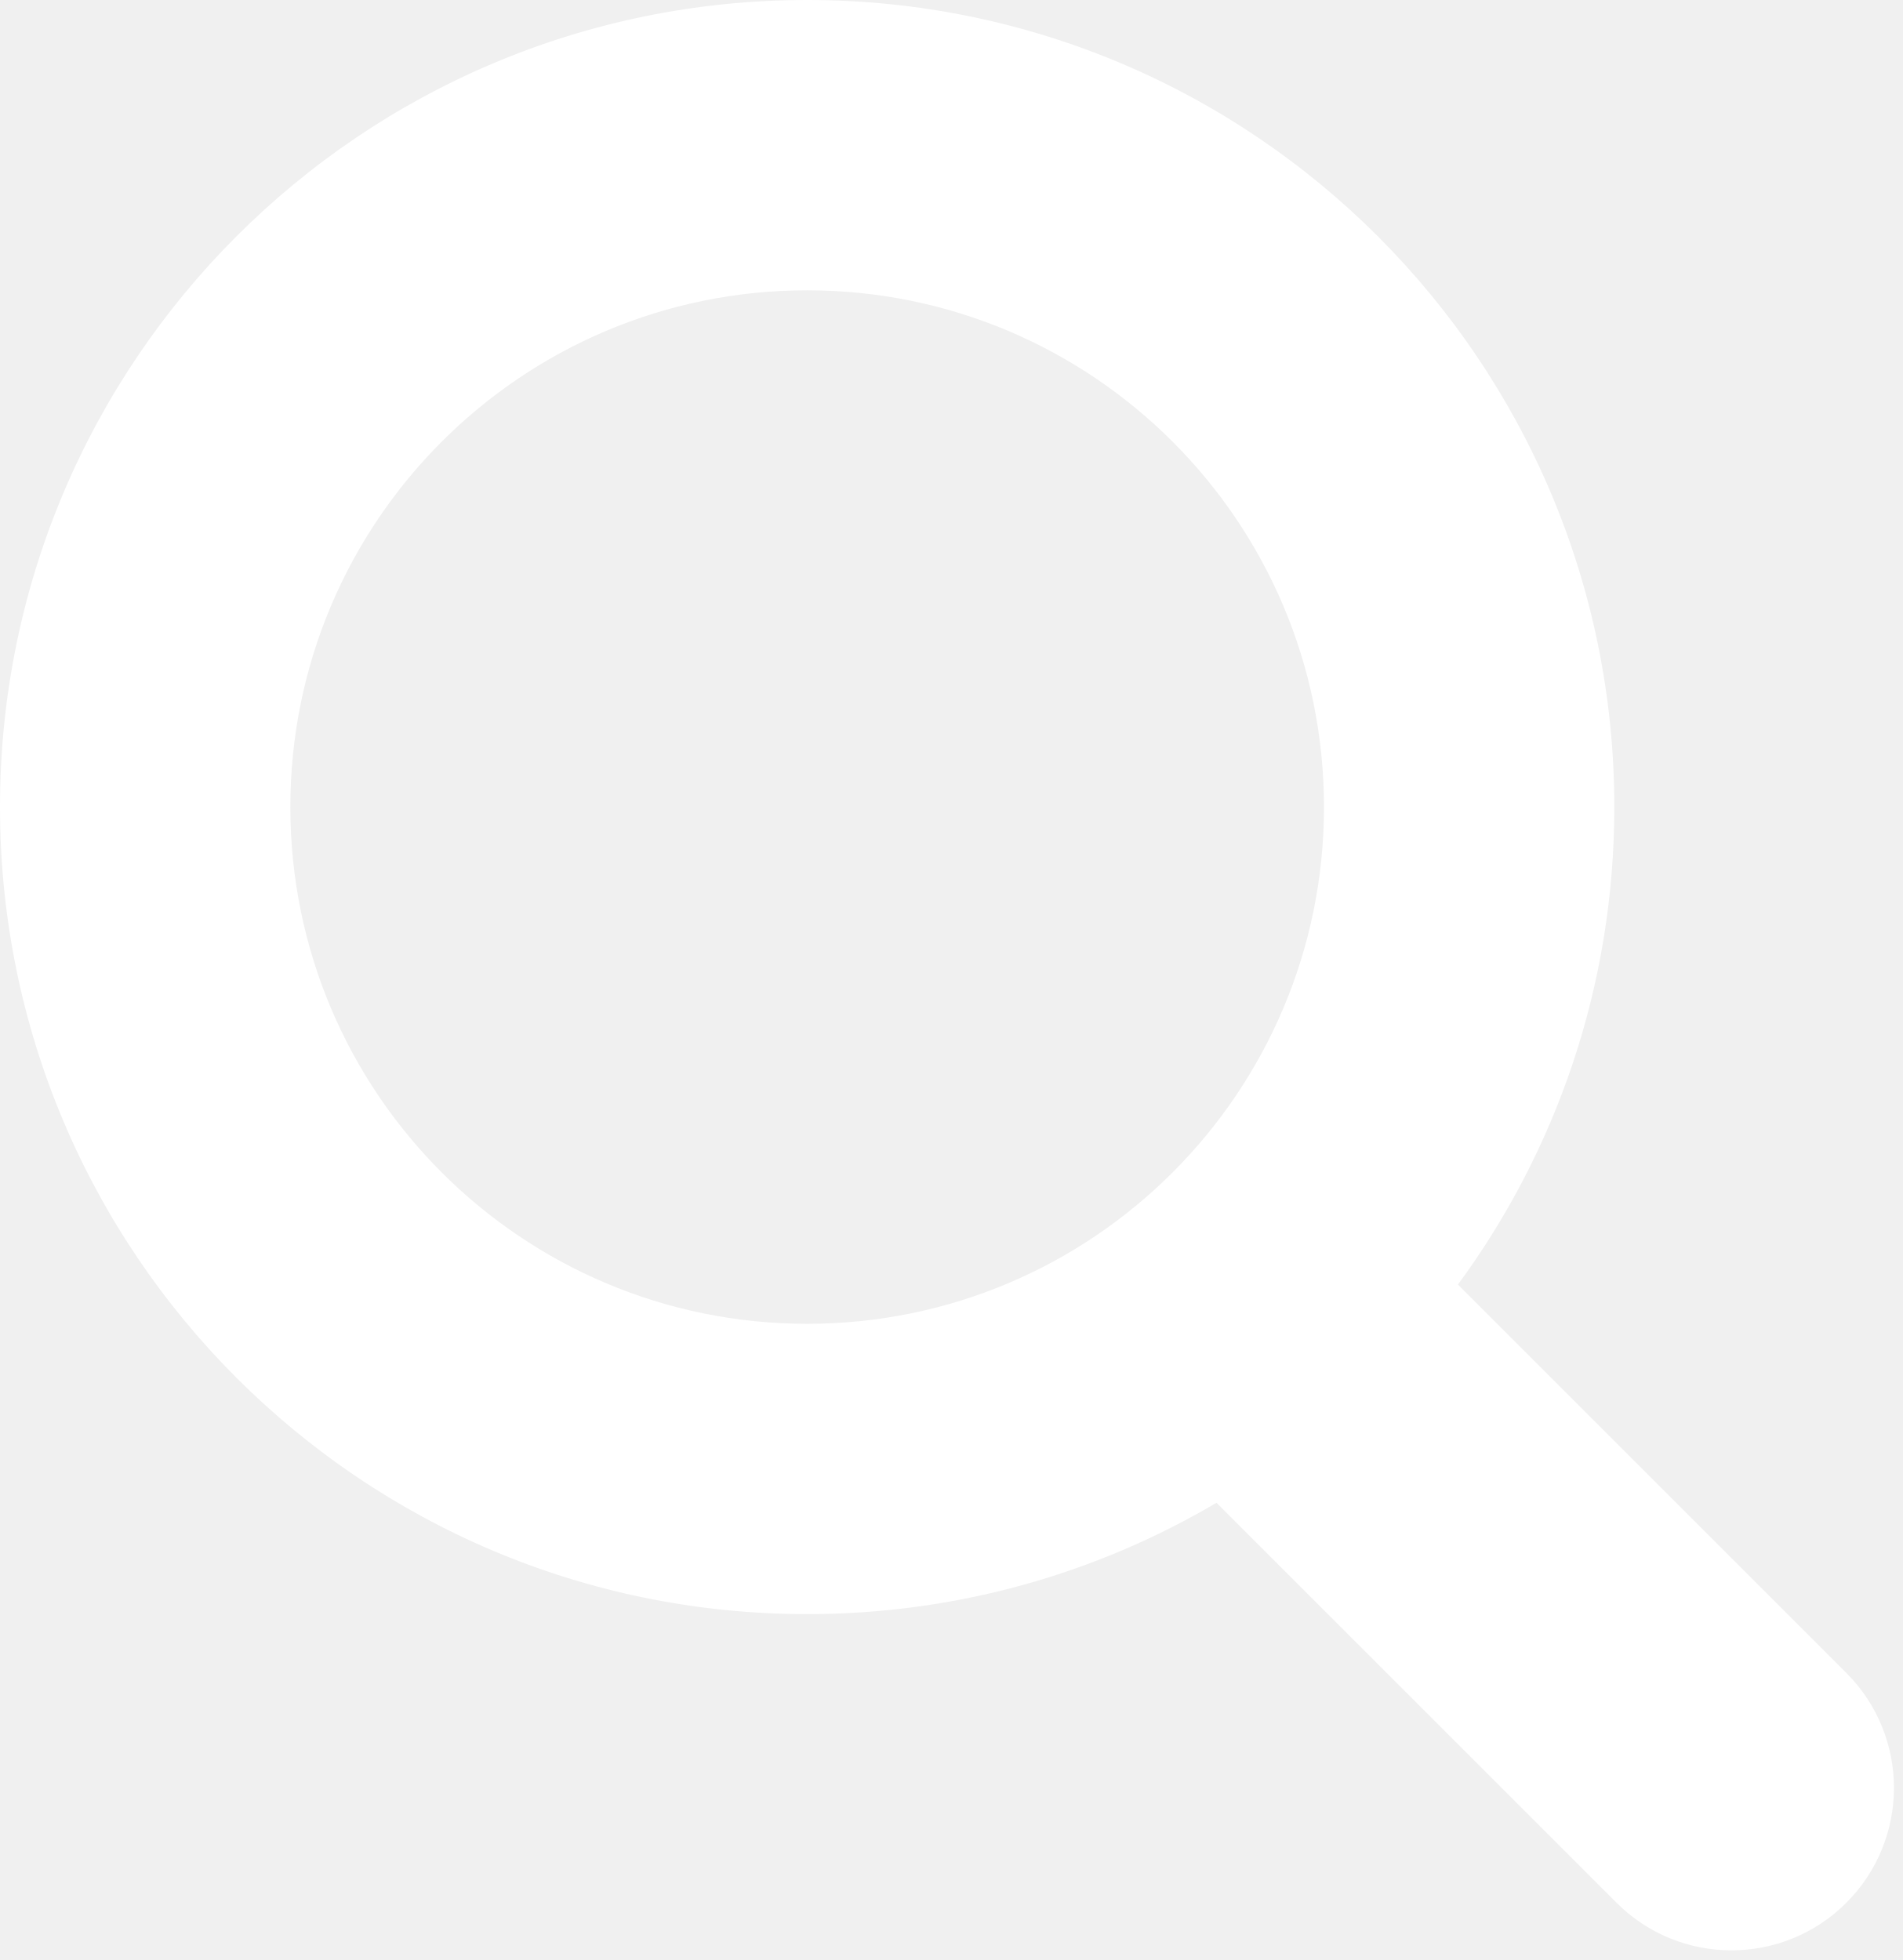
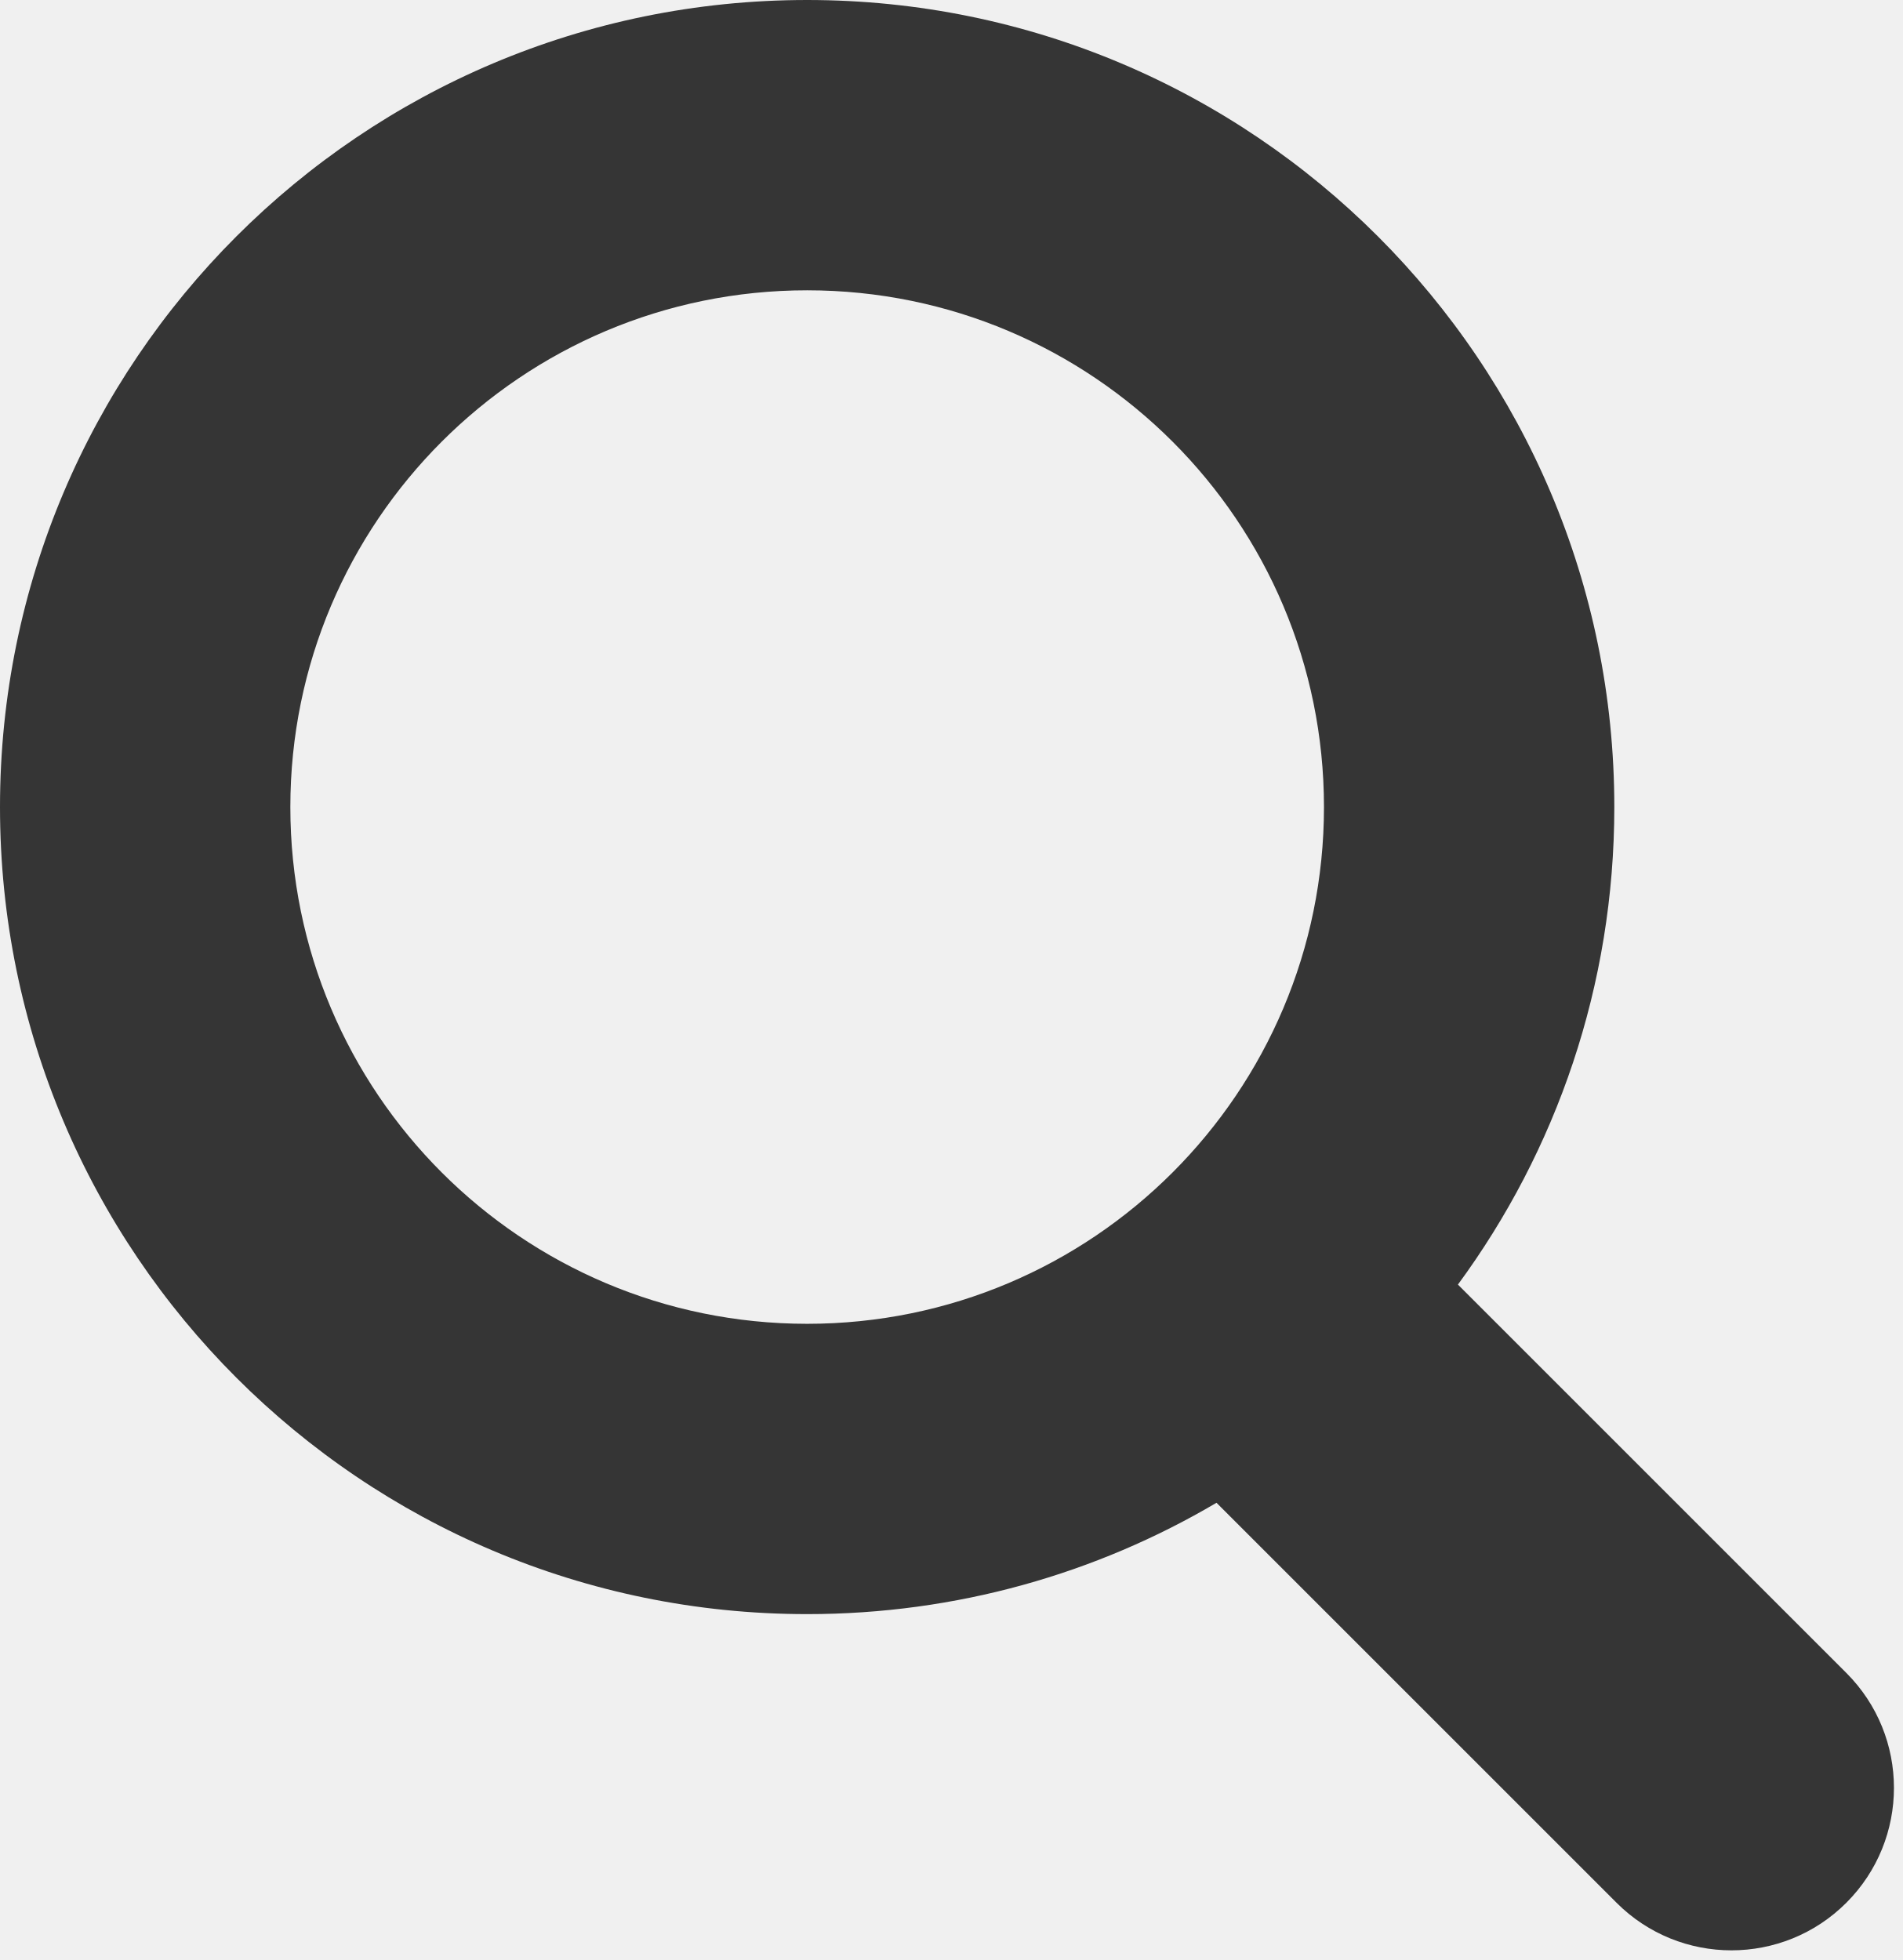
<svg xmlns="http://www.w3.org/2000/svg" width="66" height="68" viewBox="0 0 66 68" fill="none">
-   <path fill-rule="evenodd" clip-rule="evenodd" d="M45.928 28C45.928 37.901 37.901 45.928 28 45.928C18.099 45.928 10.072 37.901 10.072 28C10.072 18.099 18.099 10.072 28 10.072C37.901 10.072 45.928 18.099 45.928 28ZM42.2 52.137C38.037 54.592 33.183 56 28 56C12.536 56 0 43.464 0 28C0 12.536 12.536 0 28 0C43.464 0 56 12.536 56 28C56 34.199 53.985 39.928 50.575 44.567L64.049 58.041C66.251 60.243 66.251 63.812 64.049 66.014C61.848 68.215 58.278 68.215 56.077 66.014L42.2 52.137Z" fill="white" />
+   <path fill-rule="evenodd" clip-rule="evenodd" d="M45.928 28C45.928 37.901 37.901 45.928 28 45.928C18.099 45.928 10.072 37.901 10.072 28C10.072 18.099 18.099 10.072 28 10.072C37.901 10.072 45.928 18.099 45.928 28ZM42.2 52.137C38.037 54.592 33.183 56 28 56C12.536 56 0 43.464 0 28C0 12.536 12.536 0 28 0C43.464 0 56 12.536 56 28C56 34.199 53.985 39.928 50.575 44.567L64.049 58.041C66.251 60.243 66.251 63.812 64.049 66.014C61.848 68.215 58.278 68.215 56.077 66.014L42.2 52.137Z" fill="#353535" />
</svg>
